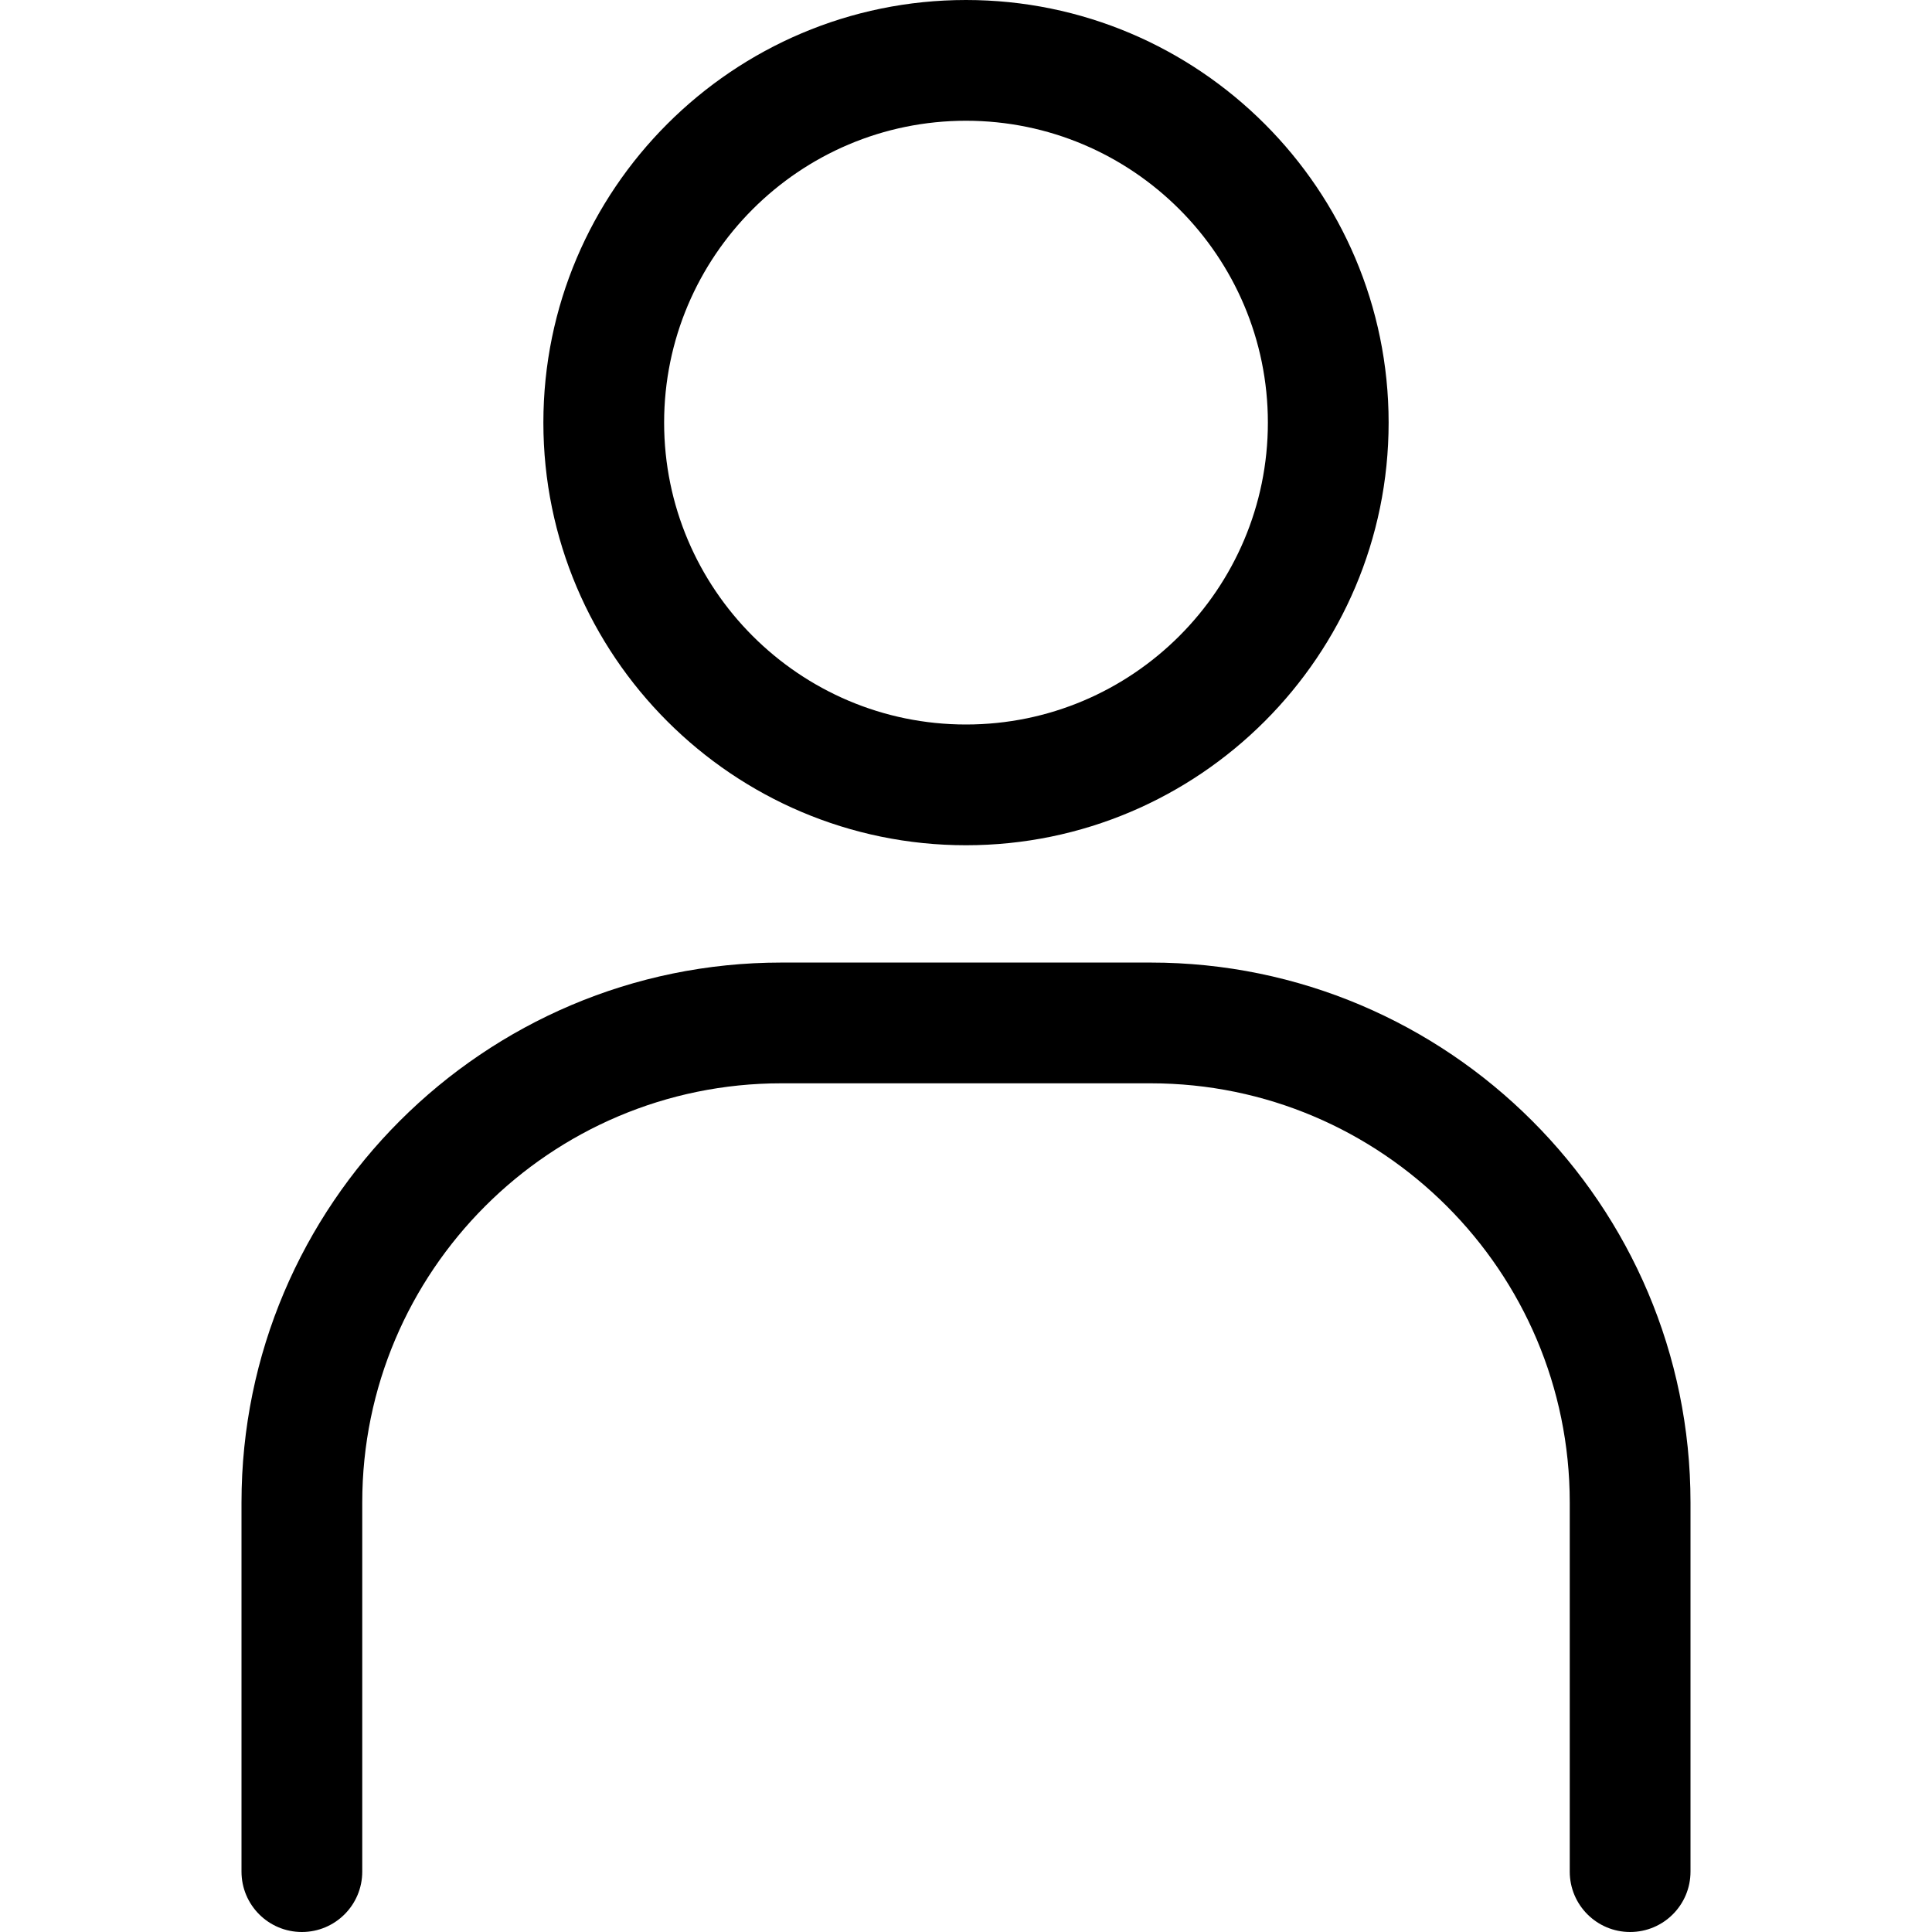
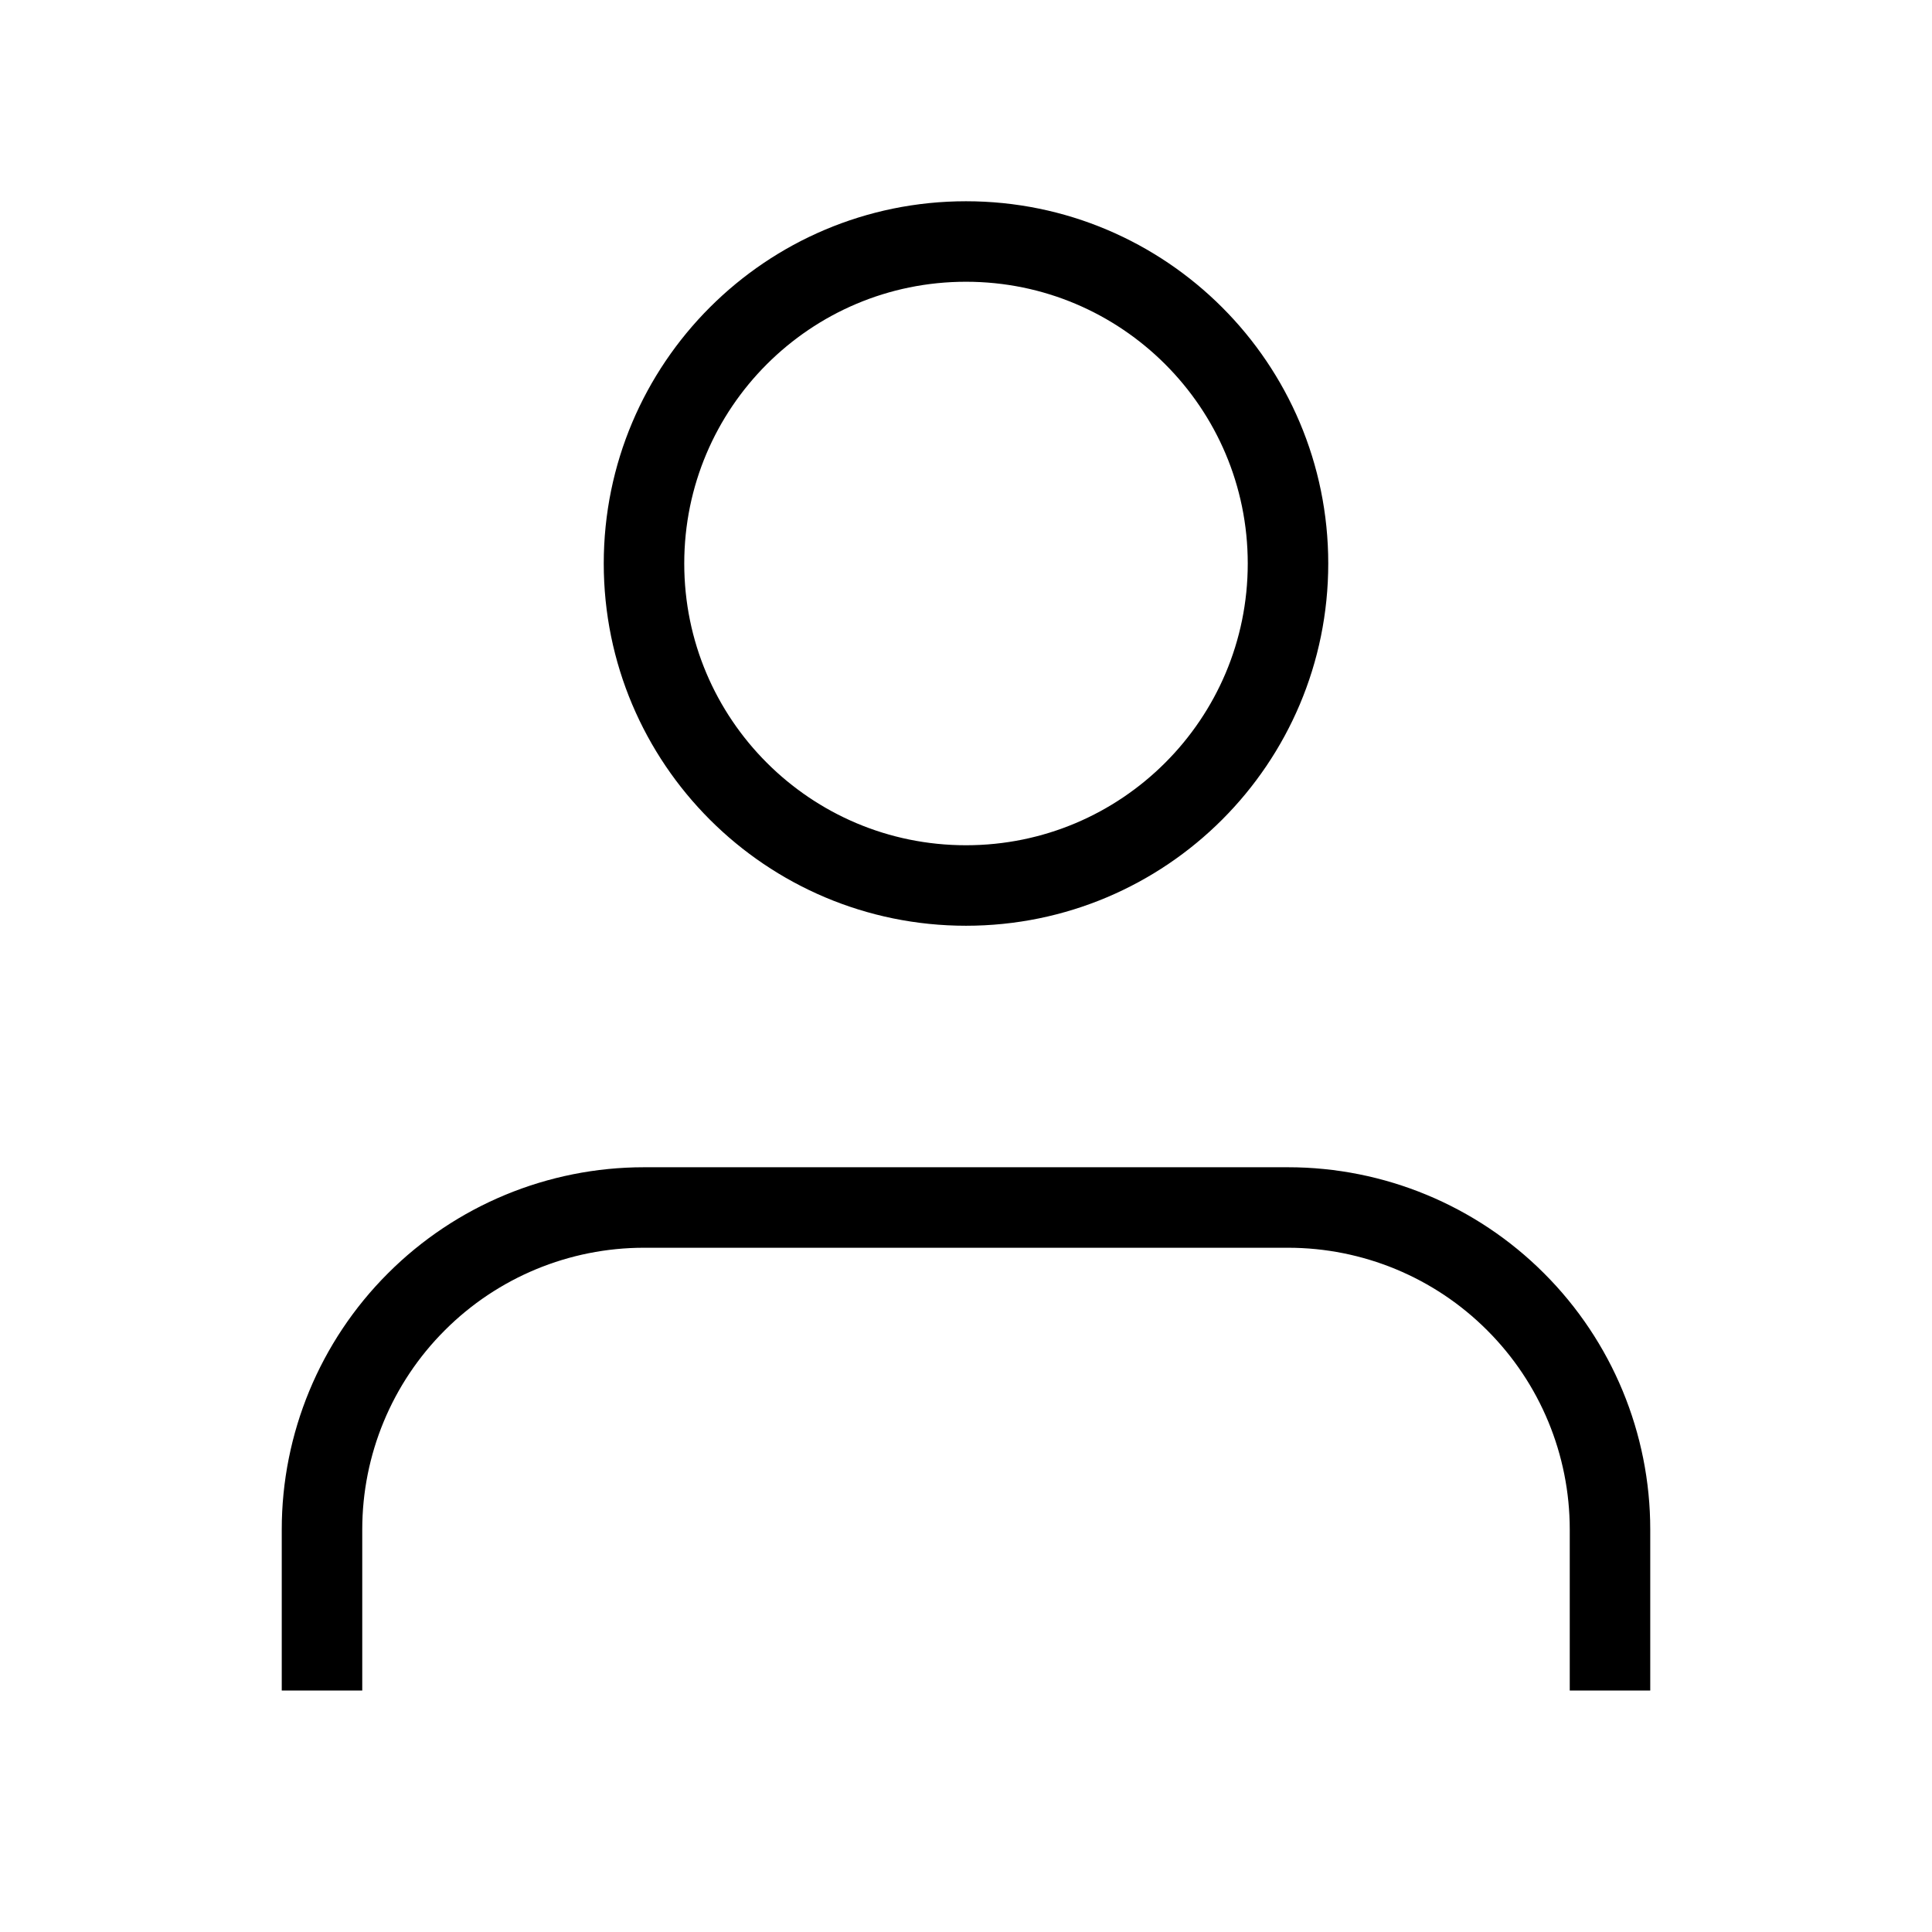
- <svg xmlns="http://www.w3.org/2000/svg" version="1.1" id="Layer_1" x="0px" y="0px" viewBox="0 0 32 32" style="enable-background:new 0 0 32 32;" xml:space="preserve">
-   <g>
-     <g>
-       <path d="M16,14c-3.86,0-7-3.141-7-7s3.14-7,7-7s7,3.141,7,7S19.86,14,16,14z M16,2    c-2.757,0-5,2.243-5,5s2.243,5,5,5s5-2.243,5-5S18.757,2,16,2z" />
-     </g>
-     <g>
-       <path d="M27,32c-0.552,0-1-0.447-1-1v-6.115c0-3.828-3.114-6.942-6.942-6.942h-6.115    C9.114,17.942,6,21.057,6,24.885V31c0,0.553-0.448,1-1,1s-1-0.447-1-1v-6.115    c0-4.931,4.012-8.942,8.942-8.942h6.115C23.988,15.942,28,19.954,28,24.885V31    C28,31.553,27.552,32,27,32z" />
-     </g>
-   </g>
+ <svg xmlns="http://www.w3.org/2000/svg" width="24" height="24" viewBox="0 0 24 24" fill="none">
+   <path d="M20 21V19C20 17.939 19.579 16.922 18.828 16.172C18.078 15.421 17.061 15 16 15H8C6.939 15 5.922 15.421 5.172 16.172C4.421 16.922 4 17.939 4 19V21M16 7C16 9.209 14.209 11 12 11C9.791 11 8 9.209 8 7C8 4.791 9.791 3 12 3C14.209 3 16 4.791 16 7Z" stroke="currentColor" strokeWidth="2" strokeLinecap="round" strokeLinejoin="round" />
</svg>
